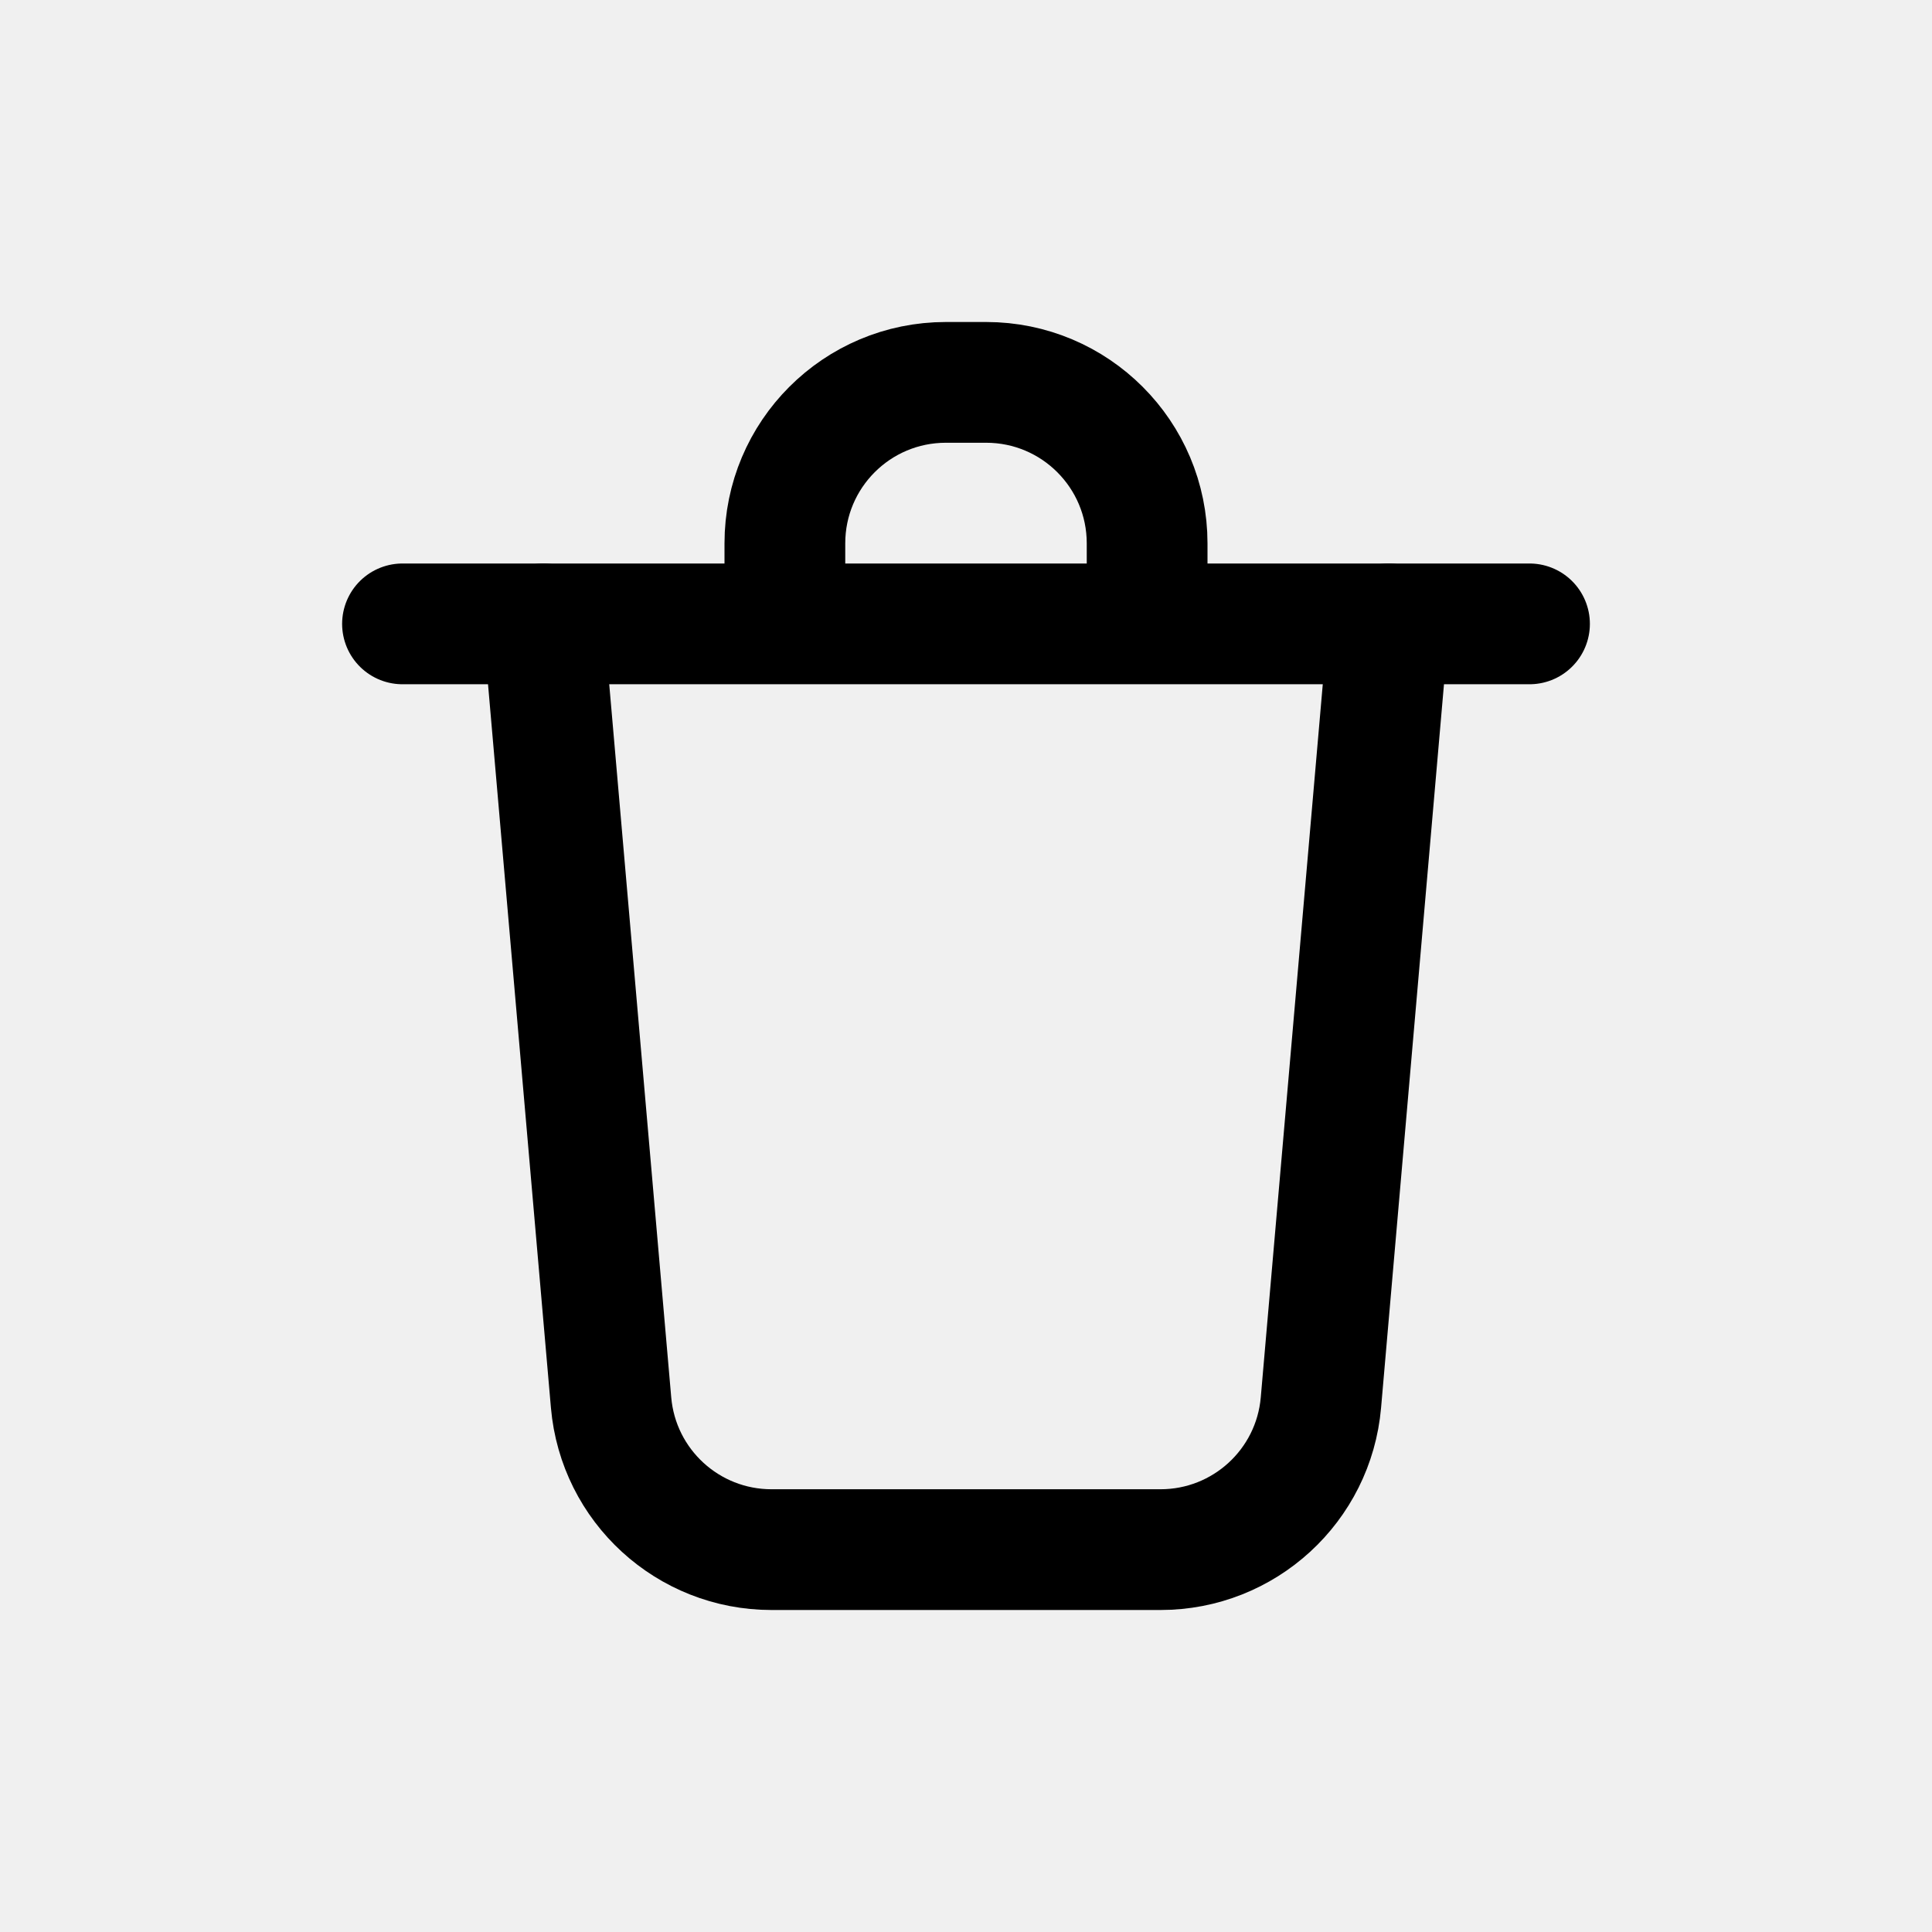
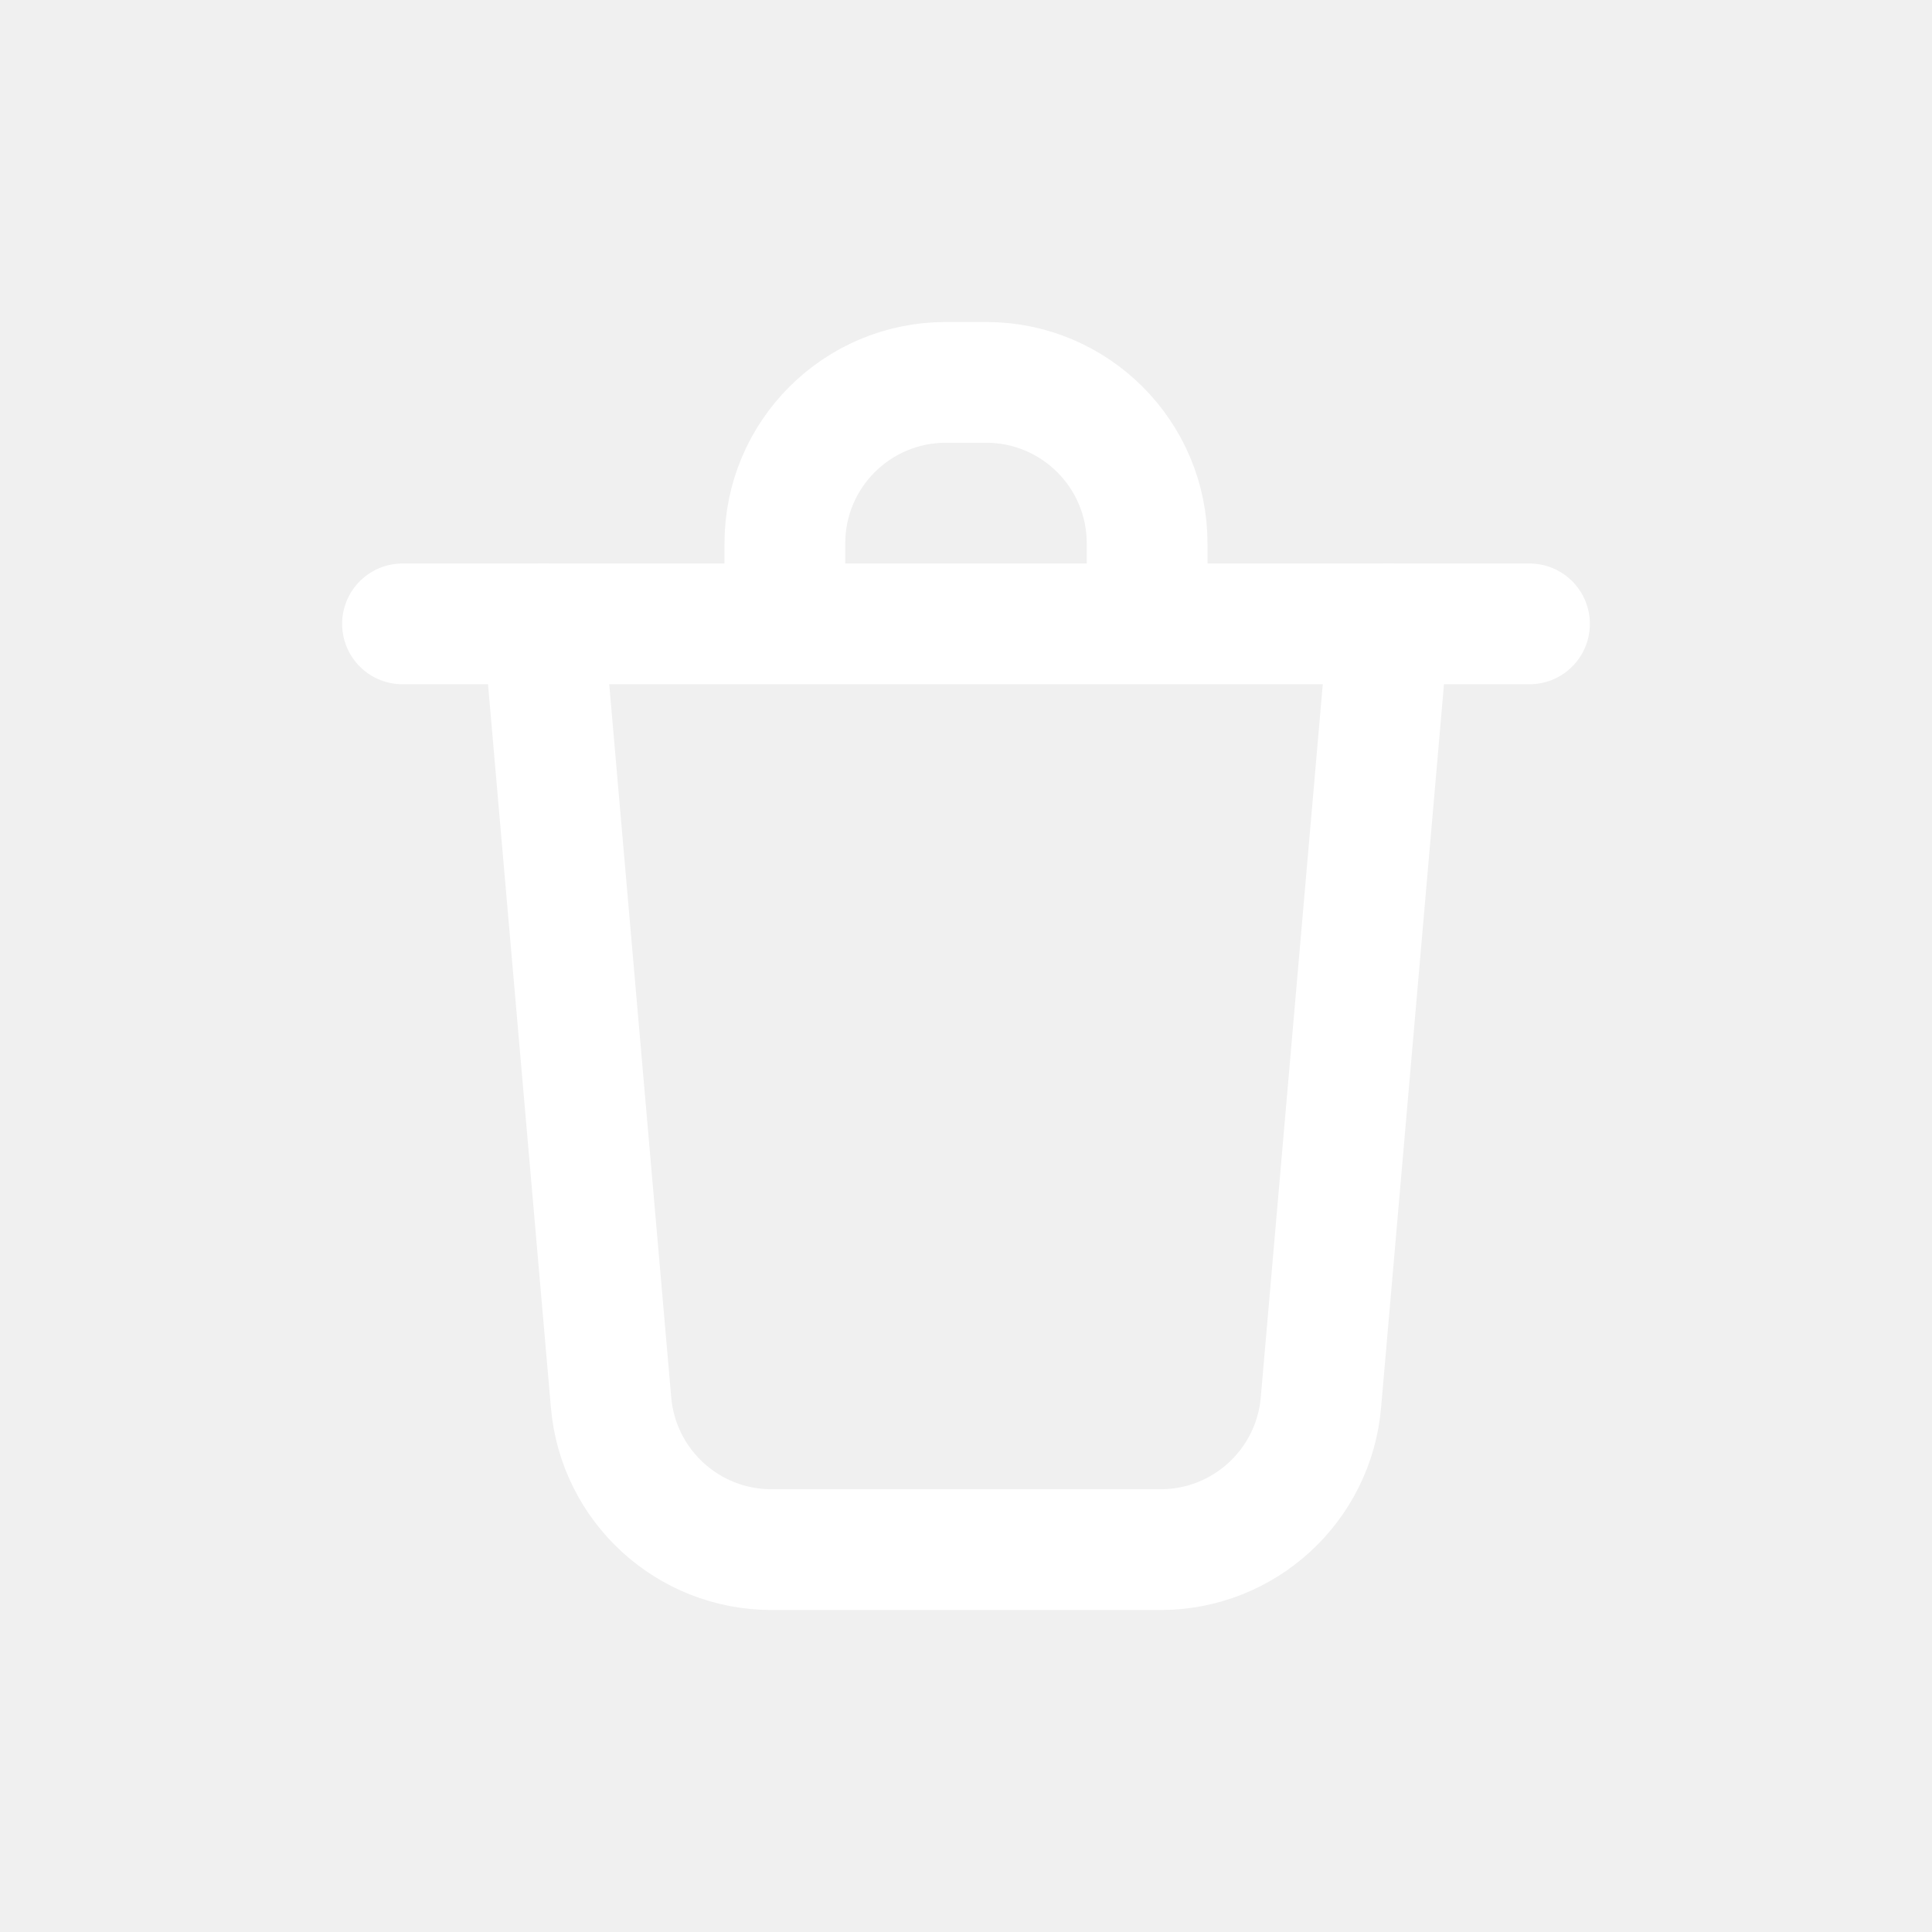
- <svg width="50" height="50" fill="none" viewBox="0 0 24 24">
-   <path stroke="currentColor" stroke-linecap="round" stroke-linejoin="round" stroke-width="1.5" d="M6.75 7.75L7.591 17.423C7.681 18.457 8.546 19.25 9.584 19.25H14.416C15.454 19.25 16.319 18.457 16.409 17.423L17.25 7.75" />
-   <path stroke="currentColor" stroke-linecap="round" stroke-linejoin="round" stroke-width="1.5" d="M9.75 7.5V6.75C9.75 5.645 10.645 4.75 11.75 4.75H12.25C13.355 4.75 14.25 5.645 14.25 6.75V7.5" />
-   <path stroke="currentColor" stroke-linecap="round" stroke-linejoin="round" stroke-width="1.5" d="M5 7.75H19" />
+ <svg xmlns="http://www.w3.org/2000/svg" width="50" height="50" fill="none" viewBox="0 0 24 24">
+   <path stroke="white" stroke-linecap="round" stroke-linejoin="round" stroke-width="1.5" d="M6.75 7.75L7.591 17.423C7.681 18.457 8.546 19.25 9.584 19.25H14.416C15.454 19.25 16.319 18.457 16.409 17.423L17.25 7.75" />
+   <path stroke="white" stroke-linecap="round" stroke-linejoin="round" stroke-width="1.5" d="M9.75 7.5V6.75C9.75 5.645 10.645 4.75 11.75 4.75H12.25C13.355 4.75 14.25 5.645 14.25 6.75V7.5" />
+   <path stroke="white" stroke-linecap="round" stroke-linejoin="round" stroke-width="1.5" d="M5 7.75H19" />
</svg>
